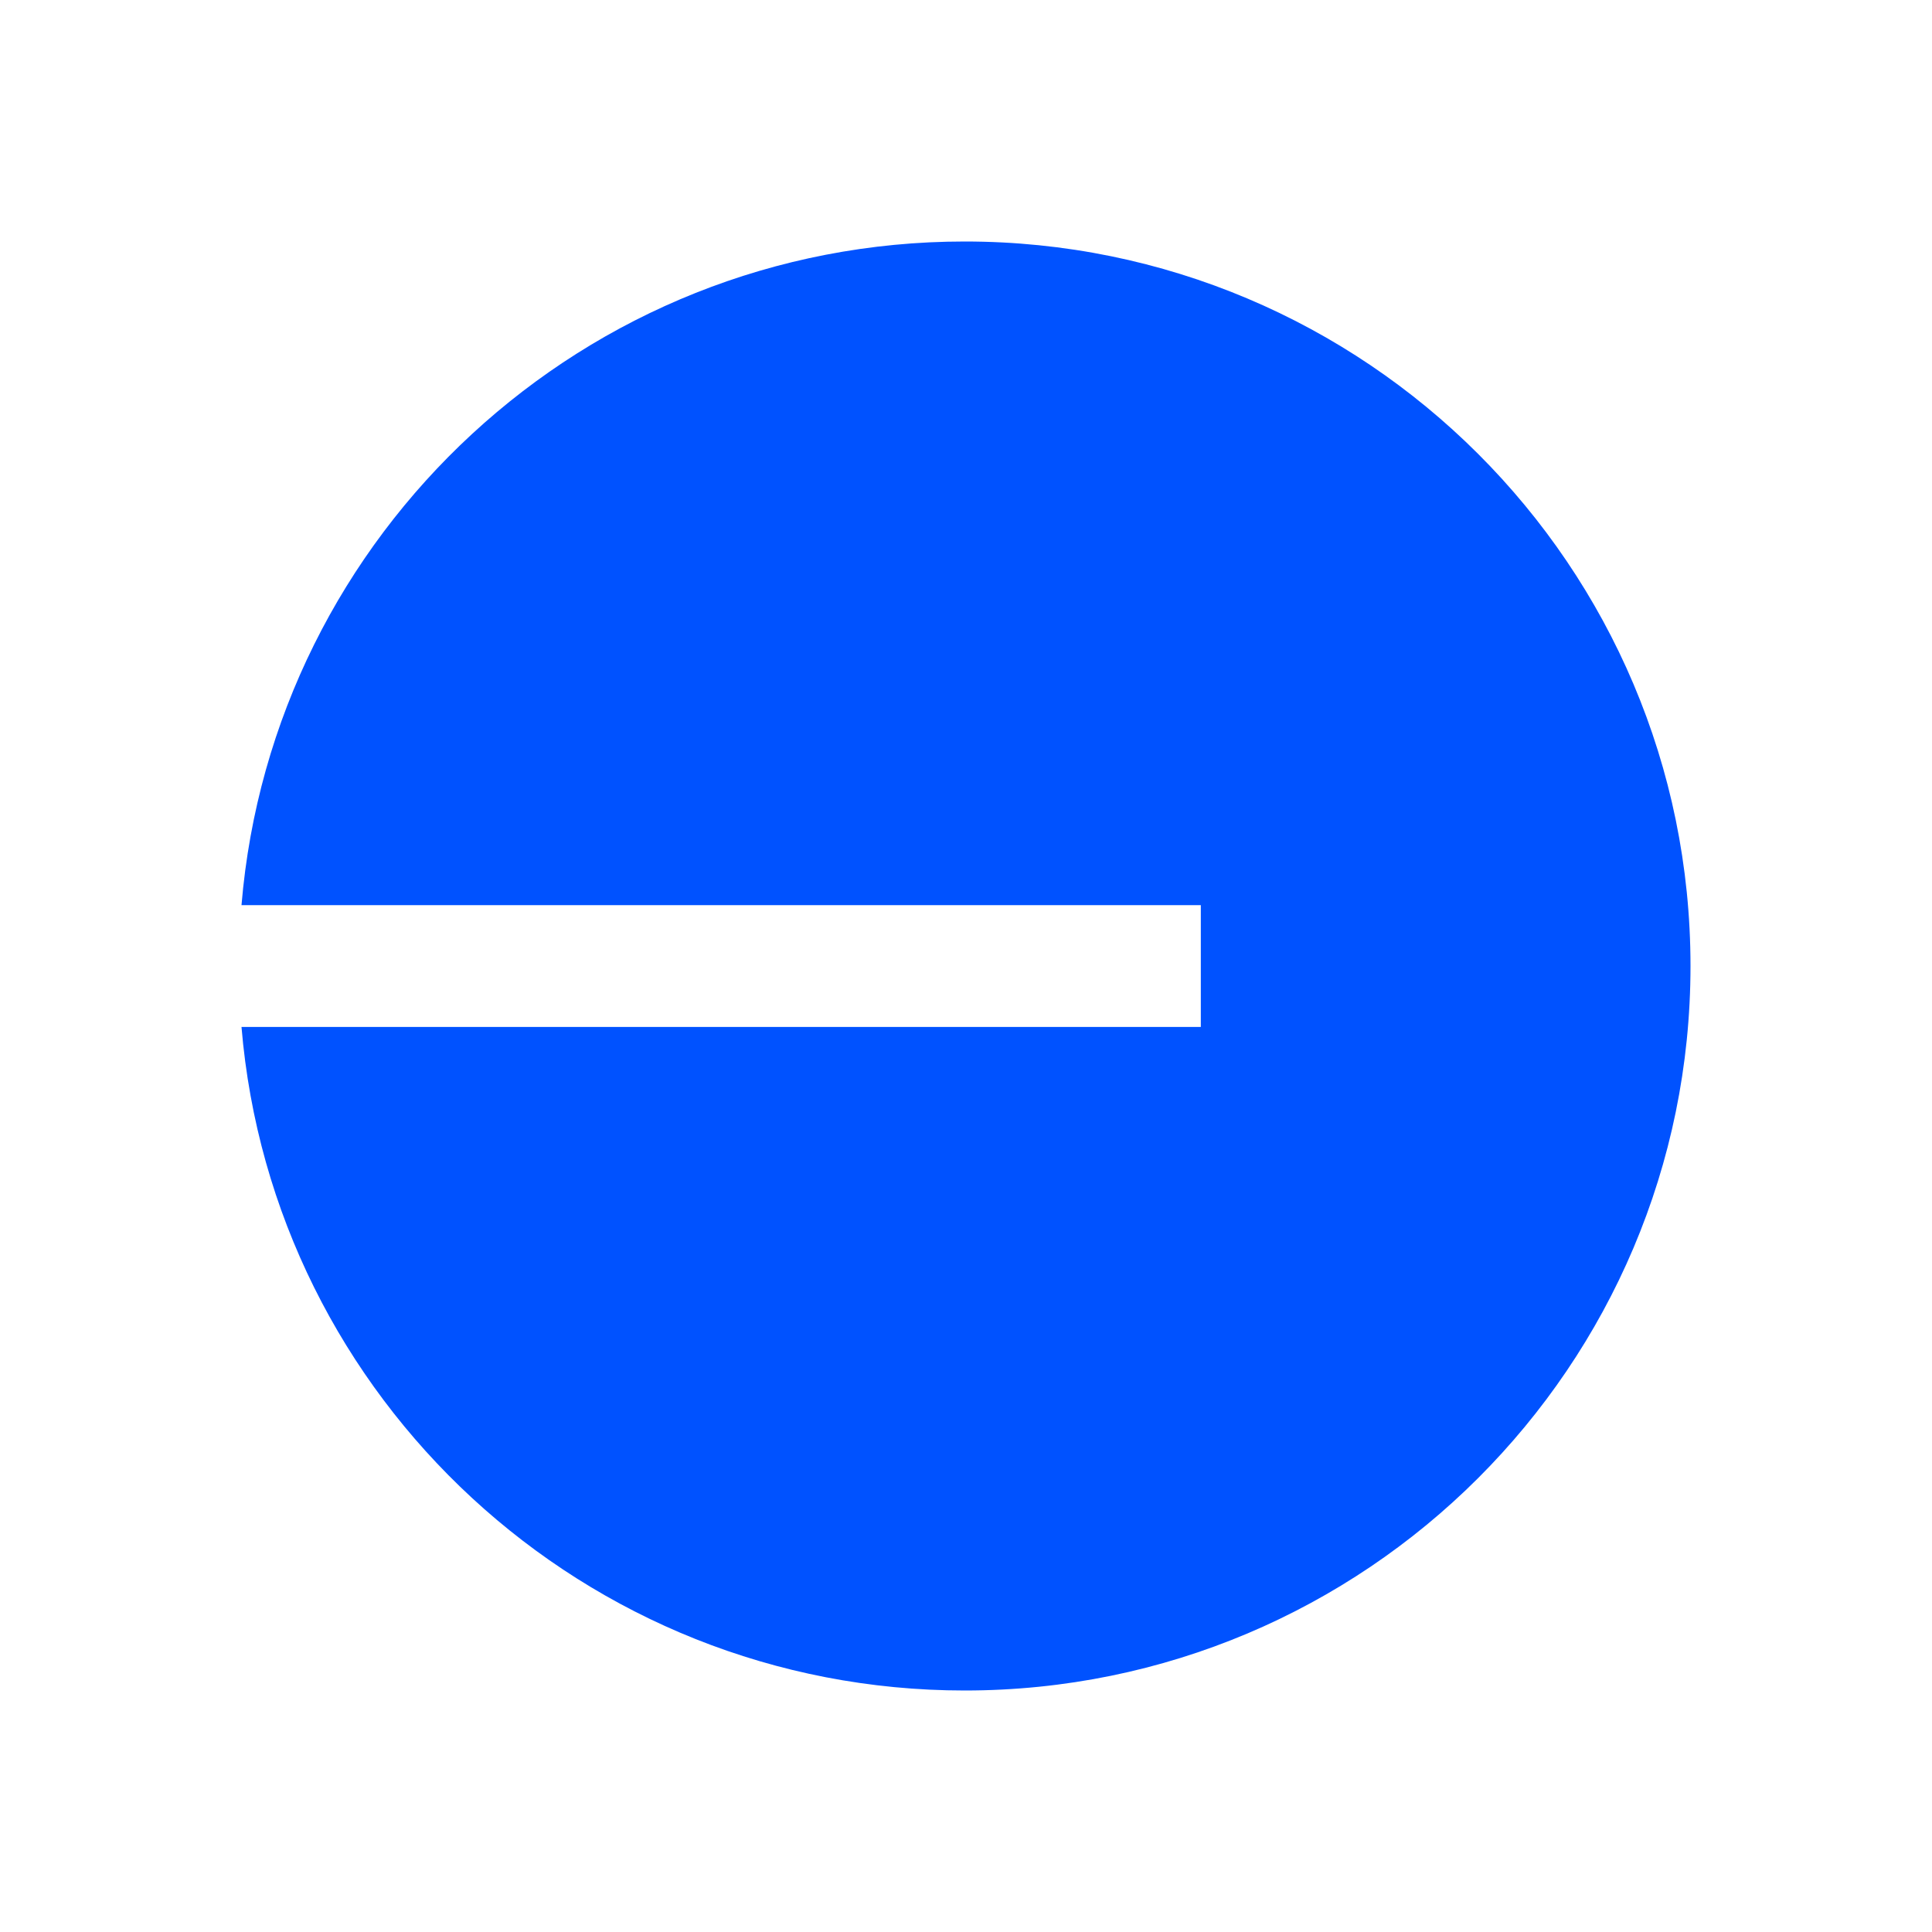
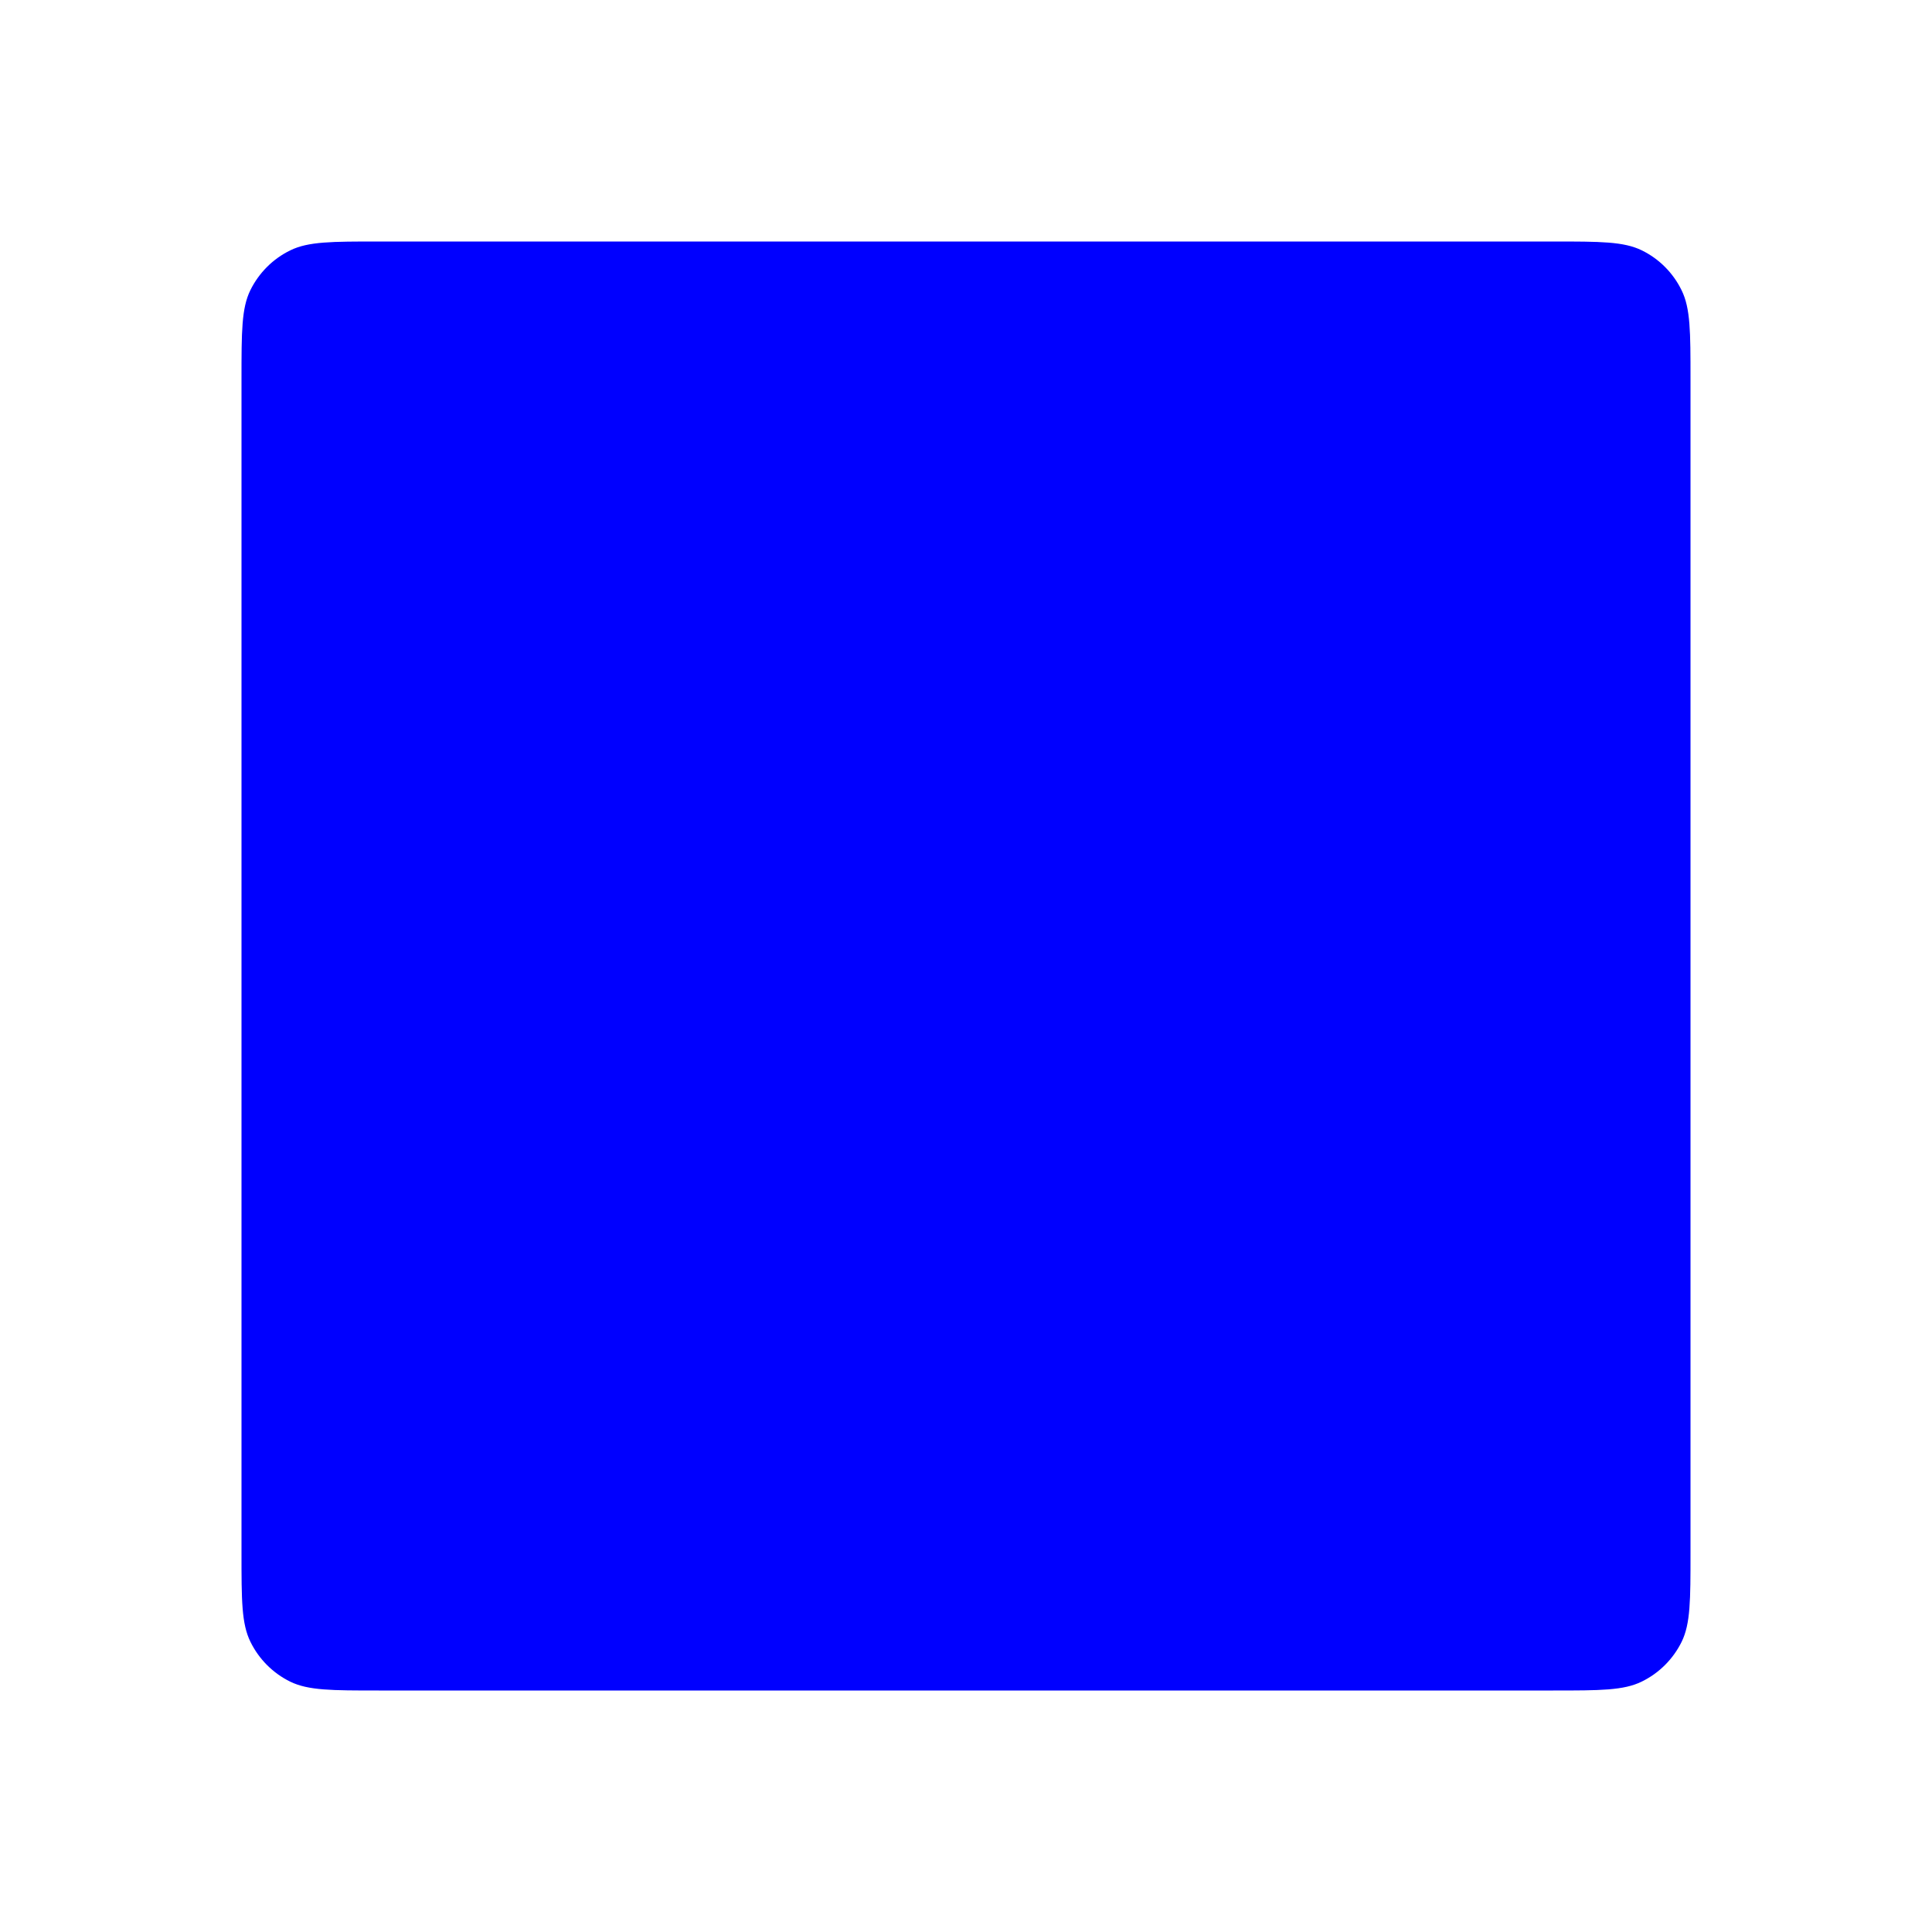
<svg xmlns="http://www.w3.org/2000/svg" width="24" height="24" fill="none" viewBox="0 0 24 24">
-   <path fill="#0052FF" d="M11.984 21C16.964 21 21 16.97 21 12s-4.036-9-9.016-9C7.26 3 3.384 6.627 3 11.244h11.917v1.513H3C3.385 17.373 7.26 21 11.984 21" />
+   <path fill="#00F" d="M3 4.706c0-.585 0-.877.11-1.101.106-.215.28-.39.496-.495C3.83 3 4.122 3 4.706 3h14.588c.585 0 .876 0 1.101.11.215.105.389.28.494.495.111.225.111.517.111 1.101v14.588c0 .585 0 .876-.11 1.101-.106.215-.28.389-.495.494-.225.111-.517.111-1.101.111H4.706c-.585 0-.876 0-1.101-.11a1.08 1.08 0 0 1-.494-.495C3 20.17 3 19.878 3 19.294z" />
</svg>
